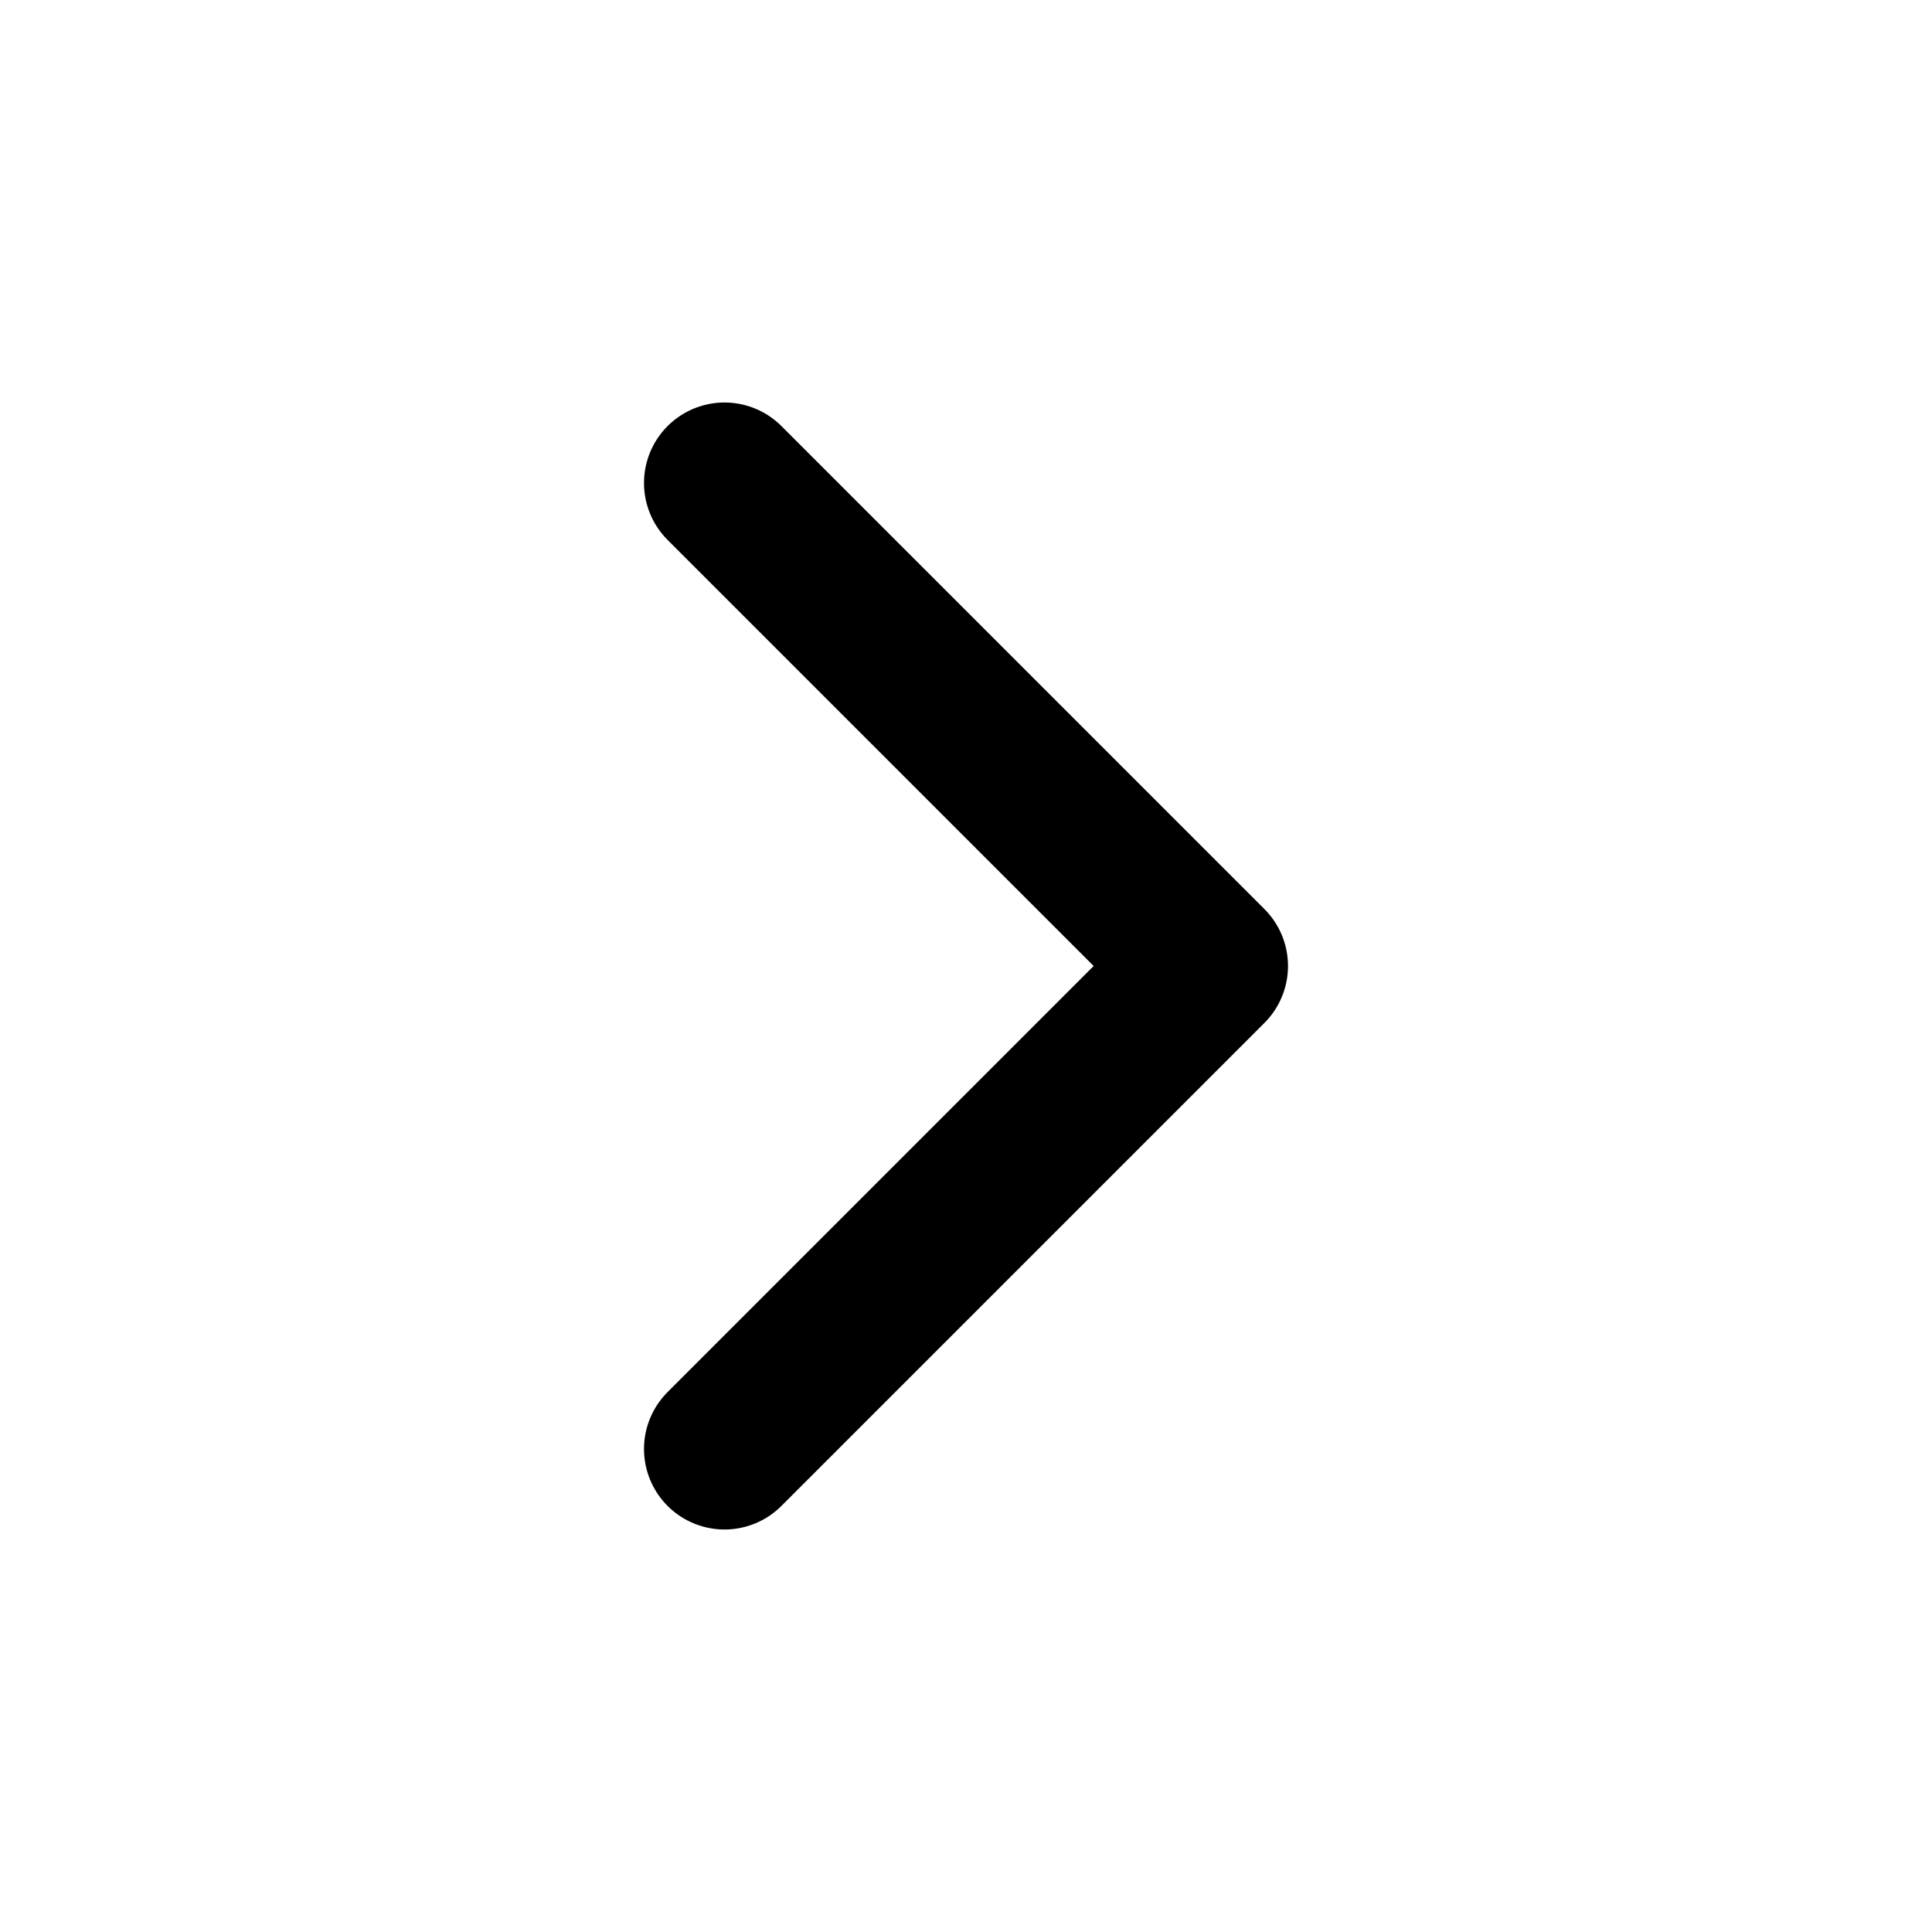
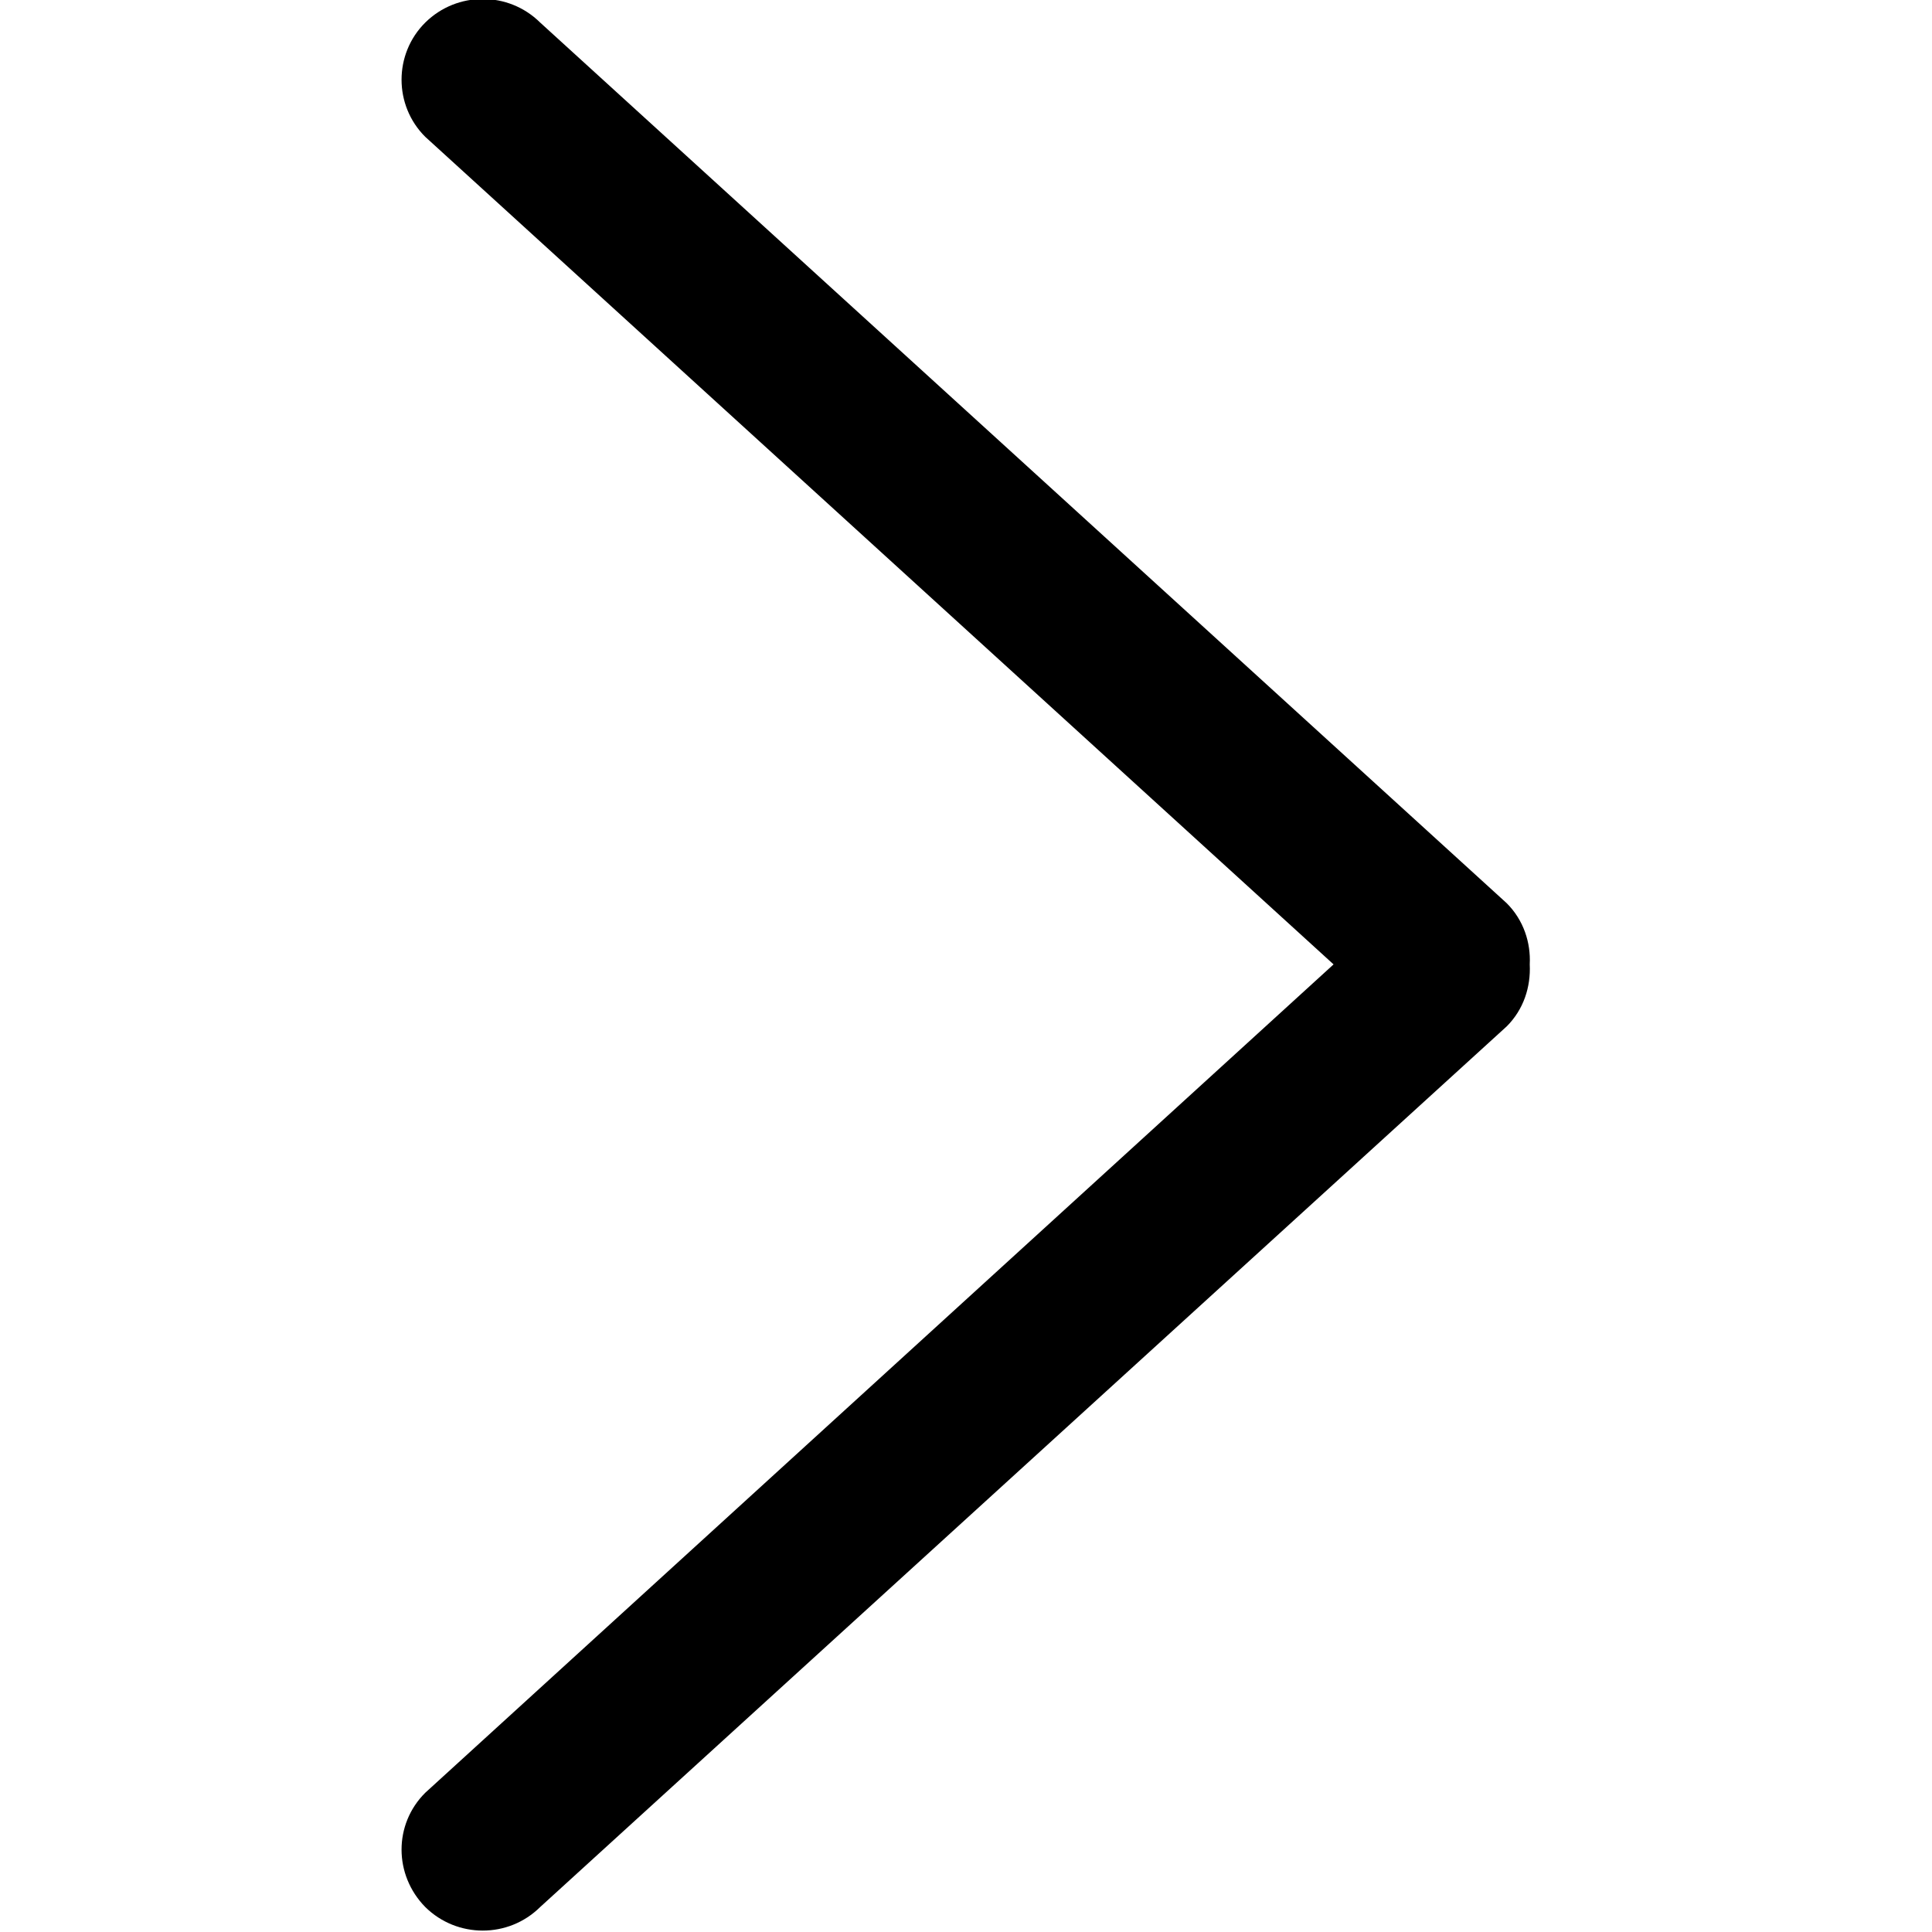
- <svg xmlns="http://www.w3.org/2000/svg" width="800px" height="800px" viewBox="0 0 24 24" fill="none">
-   <path d="M9 6L15 12L9 18" stroke="#000000" stroke-width="2" stroke-linecap="round" stroke-linejoin="round" />
+ <svg xmlns="http://www.w3.org/2000/svg" width="800px" height="800px" viewBox="-5 0 24 24" version="1.1">
+   <defs>
+ 
+ </defs>
+   <g id="Page-1" stroke="none" stroke-width="1" fill="none" fill-rule="evenodd">
+     <g id="Icon-Set" transform="translate(-473, -1195)" fill="#000000">
+       <path d="M486.717,1206.22 L474.71,1195.28 C474.316,1194.89 473.678,1194.89 473.283,1195.28 C472.89,1195.67 472.89,1196.31 473.283,1196.7 L484.566,1206.98 L473.283,1217.27 C472.89,1217.66 472.89,1218.29 473.283,1218.69 C473.678,1219.08 474.316,1219.08 474.71,1218.69 L486.717,1207.75 C486.927,1207.54 487.017,1207.26 487.003,1206.98 C487.017,1206.71 486.927,1206.43 486.717,1206.22" id="chevron-right">
+ 
+ </path>
+     </g>
+   </g>
</svg>
